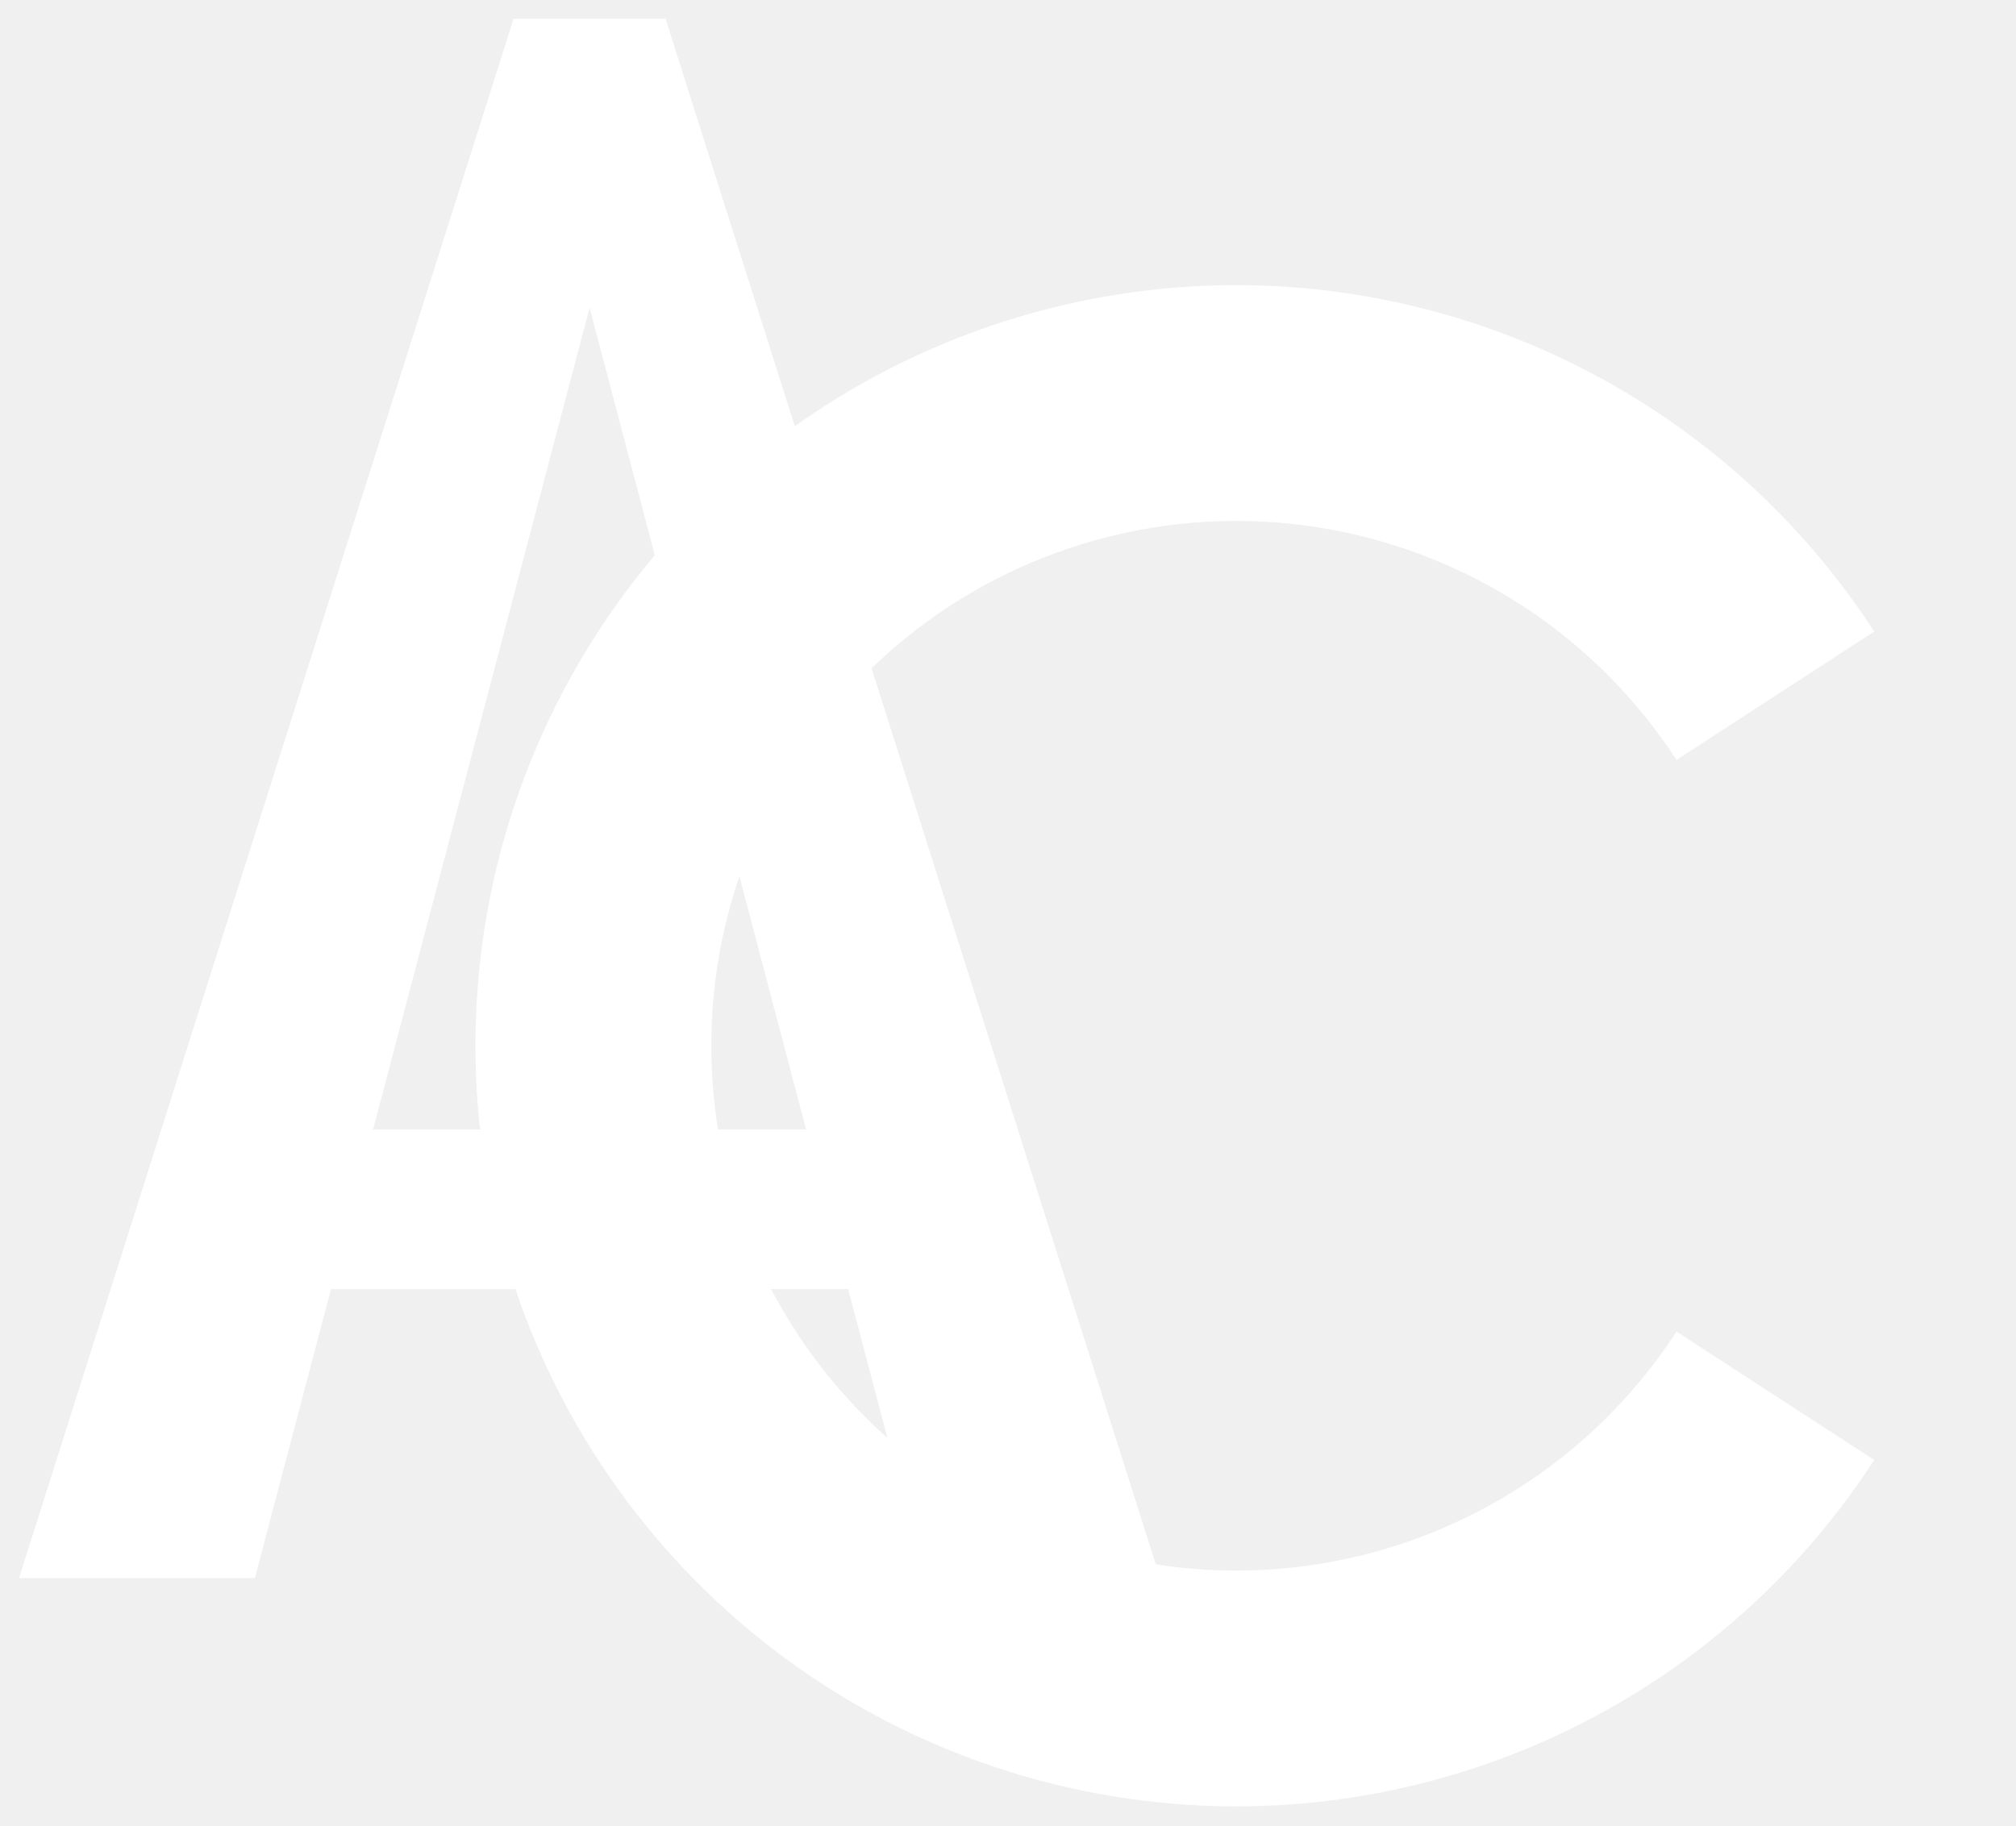
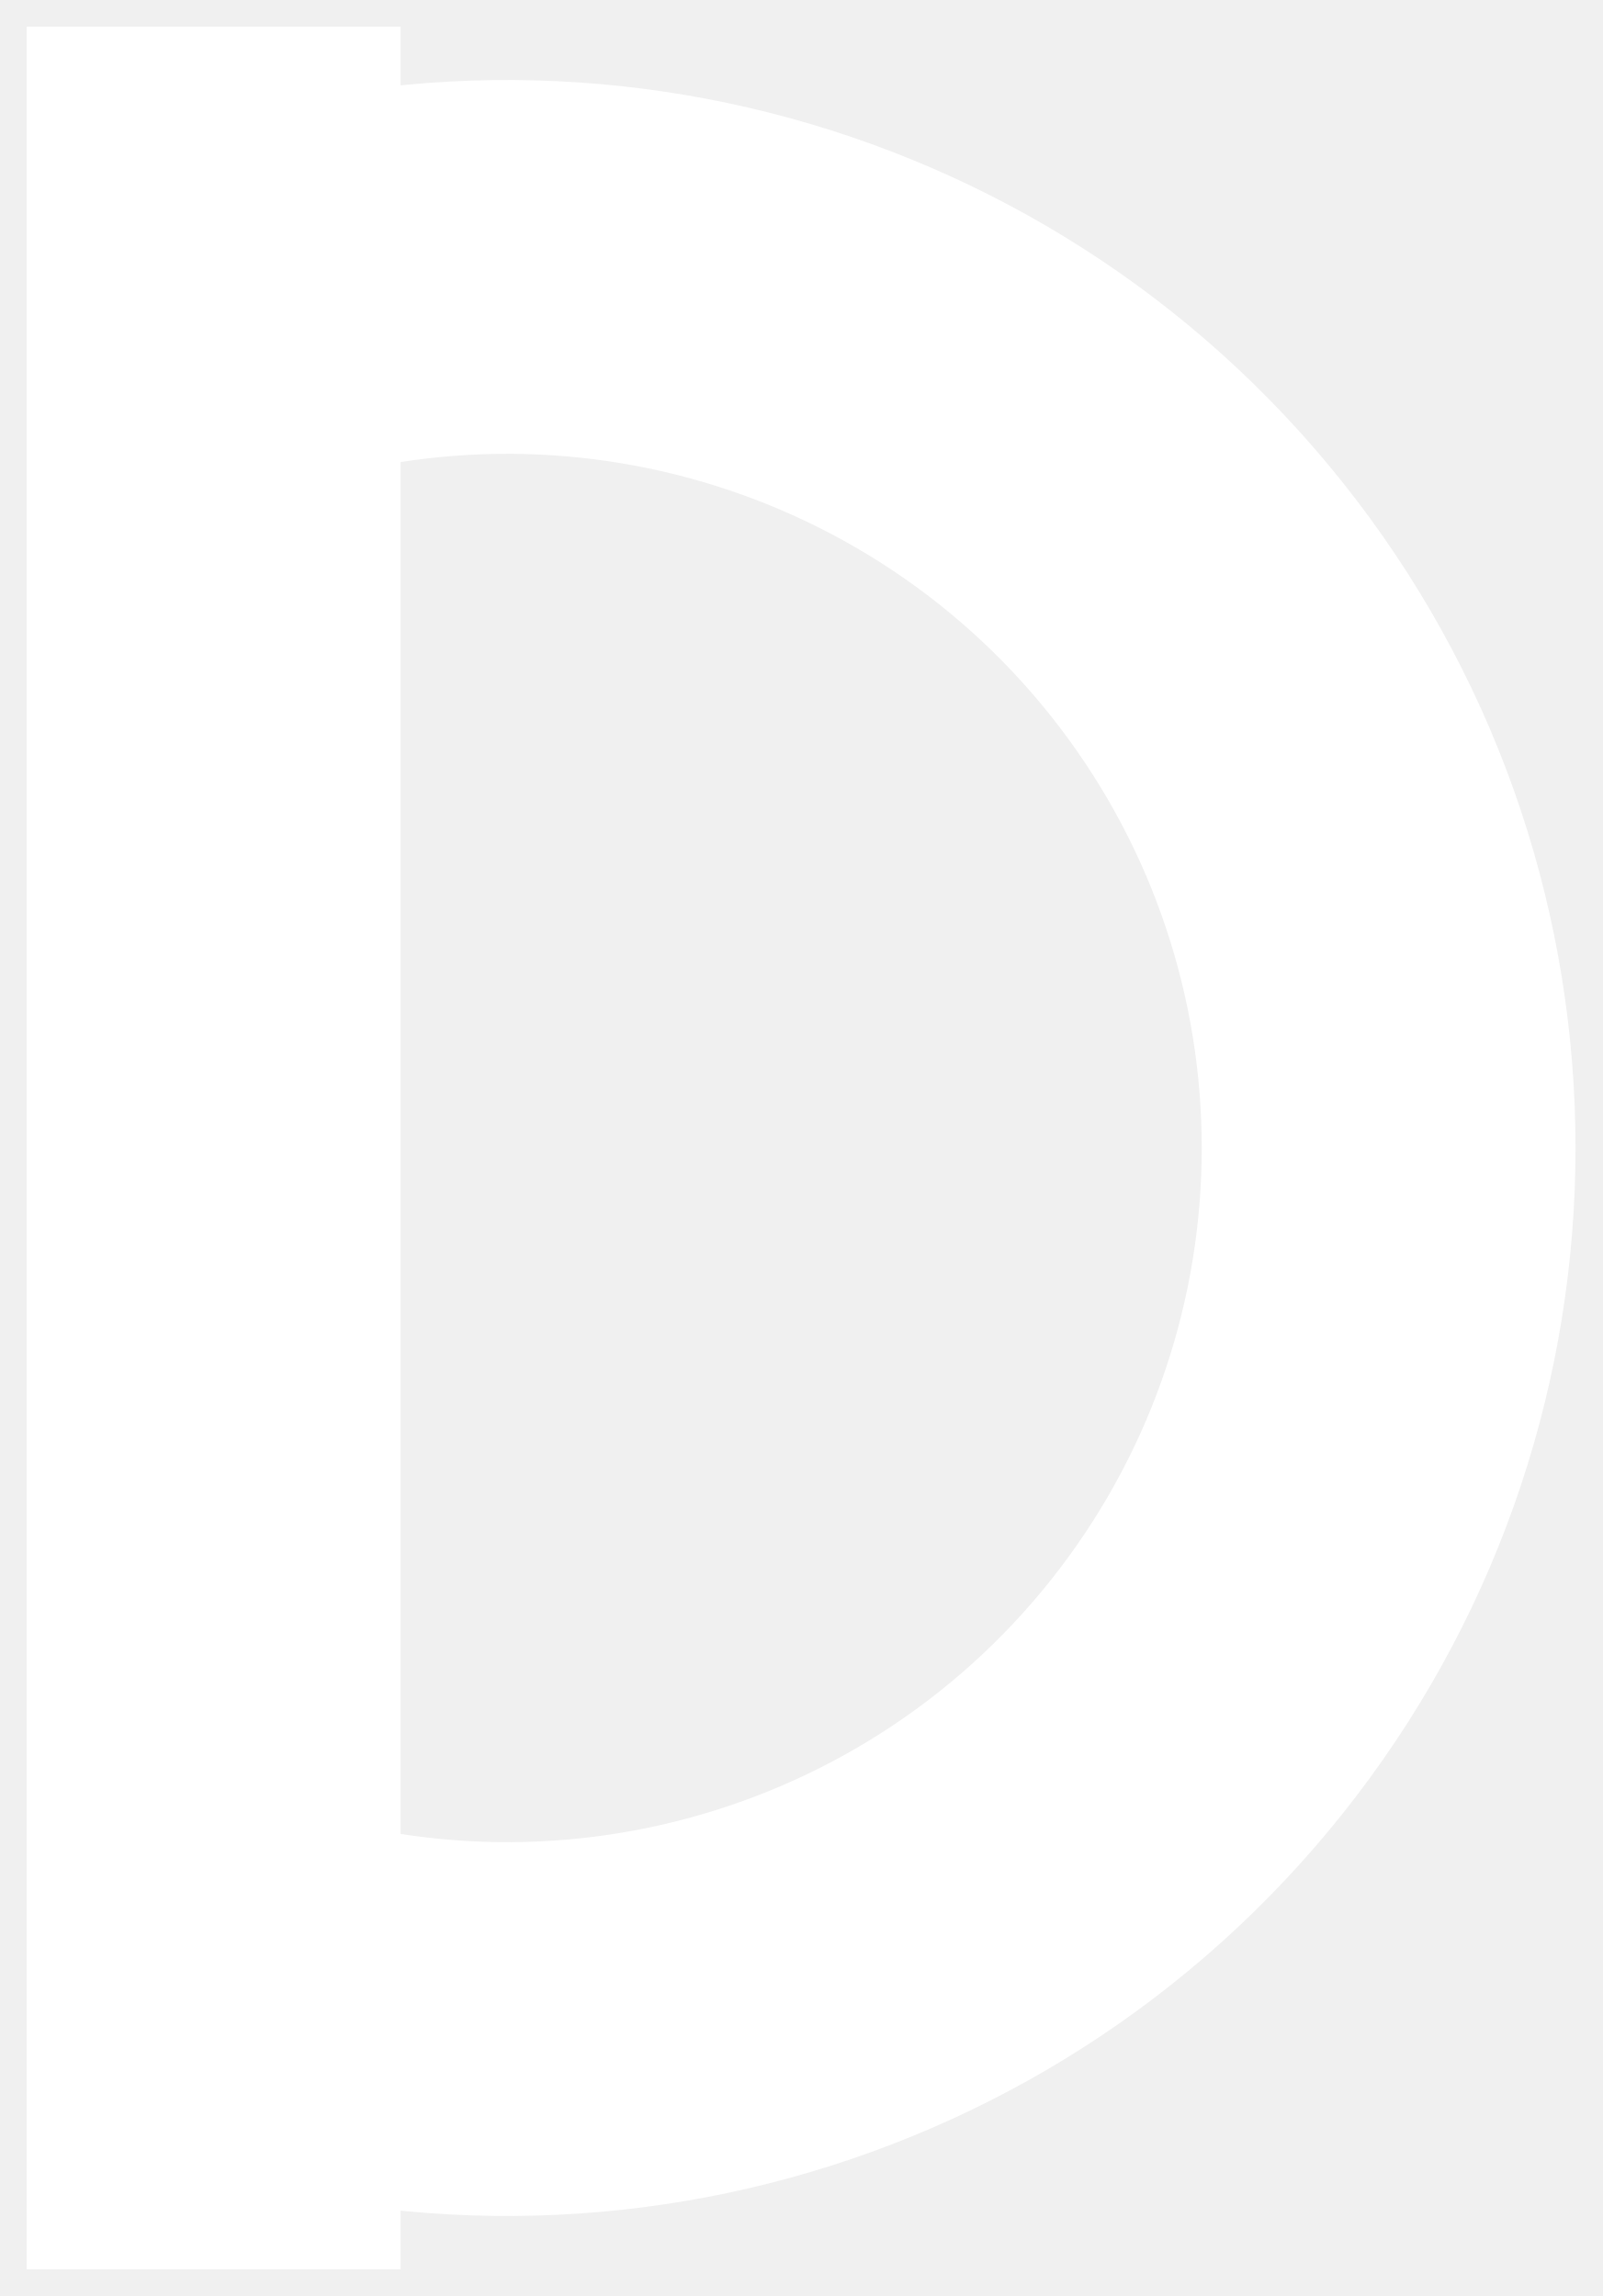
- <svg xmlns="http://www.w3.org/2000/svg" viewBox="95 55 530 480" role="img" aria-label="Andy J.C. Legal Studio">
-   <path d="M587.73 438.93 A200 200 0 1 1 587.73 221.07 L535.74 254.84 A138 138 0 1 0 535.74 405.16 Z" fill="#FFFFFF" />
+ <svg xmlns="http://www.w3.org/2000/svg" viewBox="125 50 300 430" role="img" aria-label="DIADA Legal Studio">
+   <path d="M145.08 79.56 A200 200 0 1 1 145.08 450.44 L171.30 385.53 A130 130 0 1 0 171.30 144.47 Z" fill="#FFFFFF" />
  <g fill="#FFFFFF">
-     <path d="M230 60 L270 60 L162 470 L100 470 Z" />
-     <path d="M230 60 L270 60 L400 470 L338 470 Z" />
-     <path d="M165 352 L335 352 L335 394 L165 394 Z" />
+     <path d="M130 55 L200 55 L200 475 L130 475 Z" />
  </g>
</svg>
